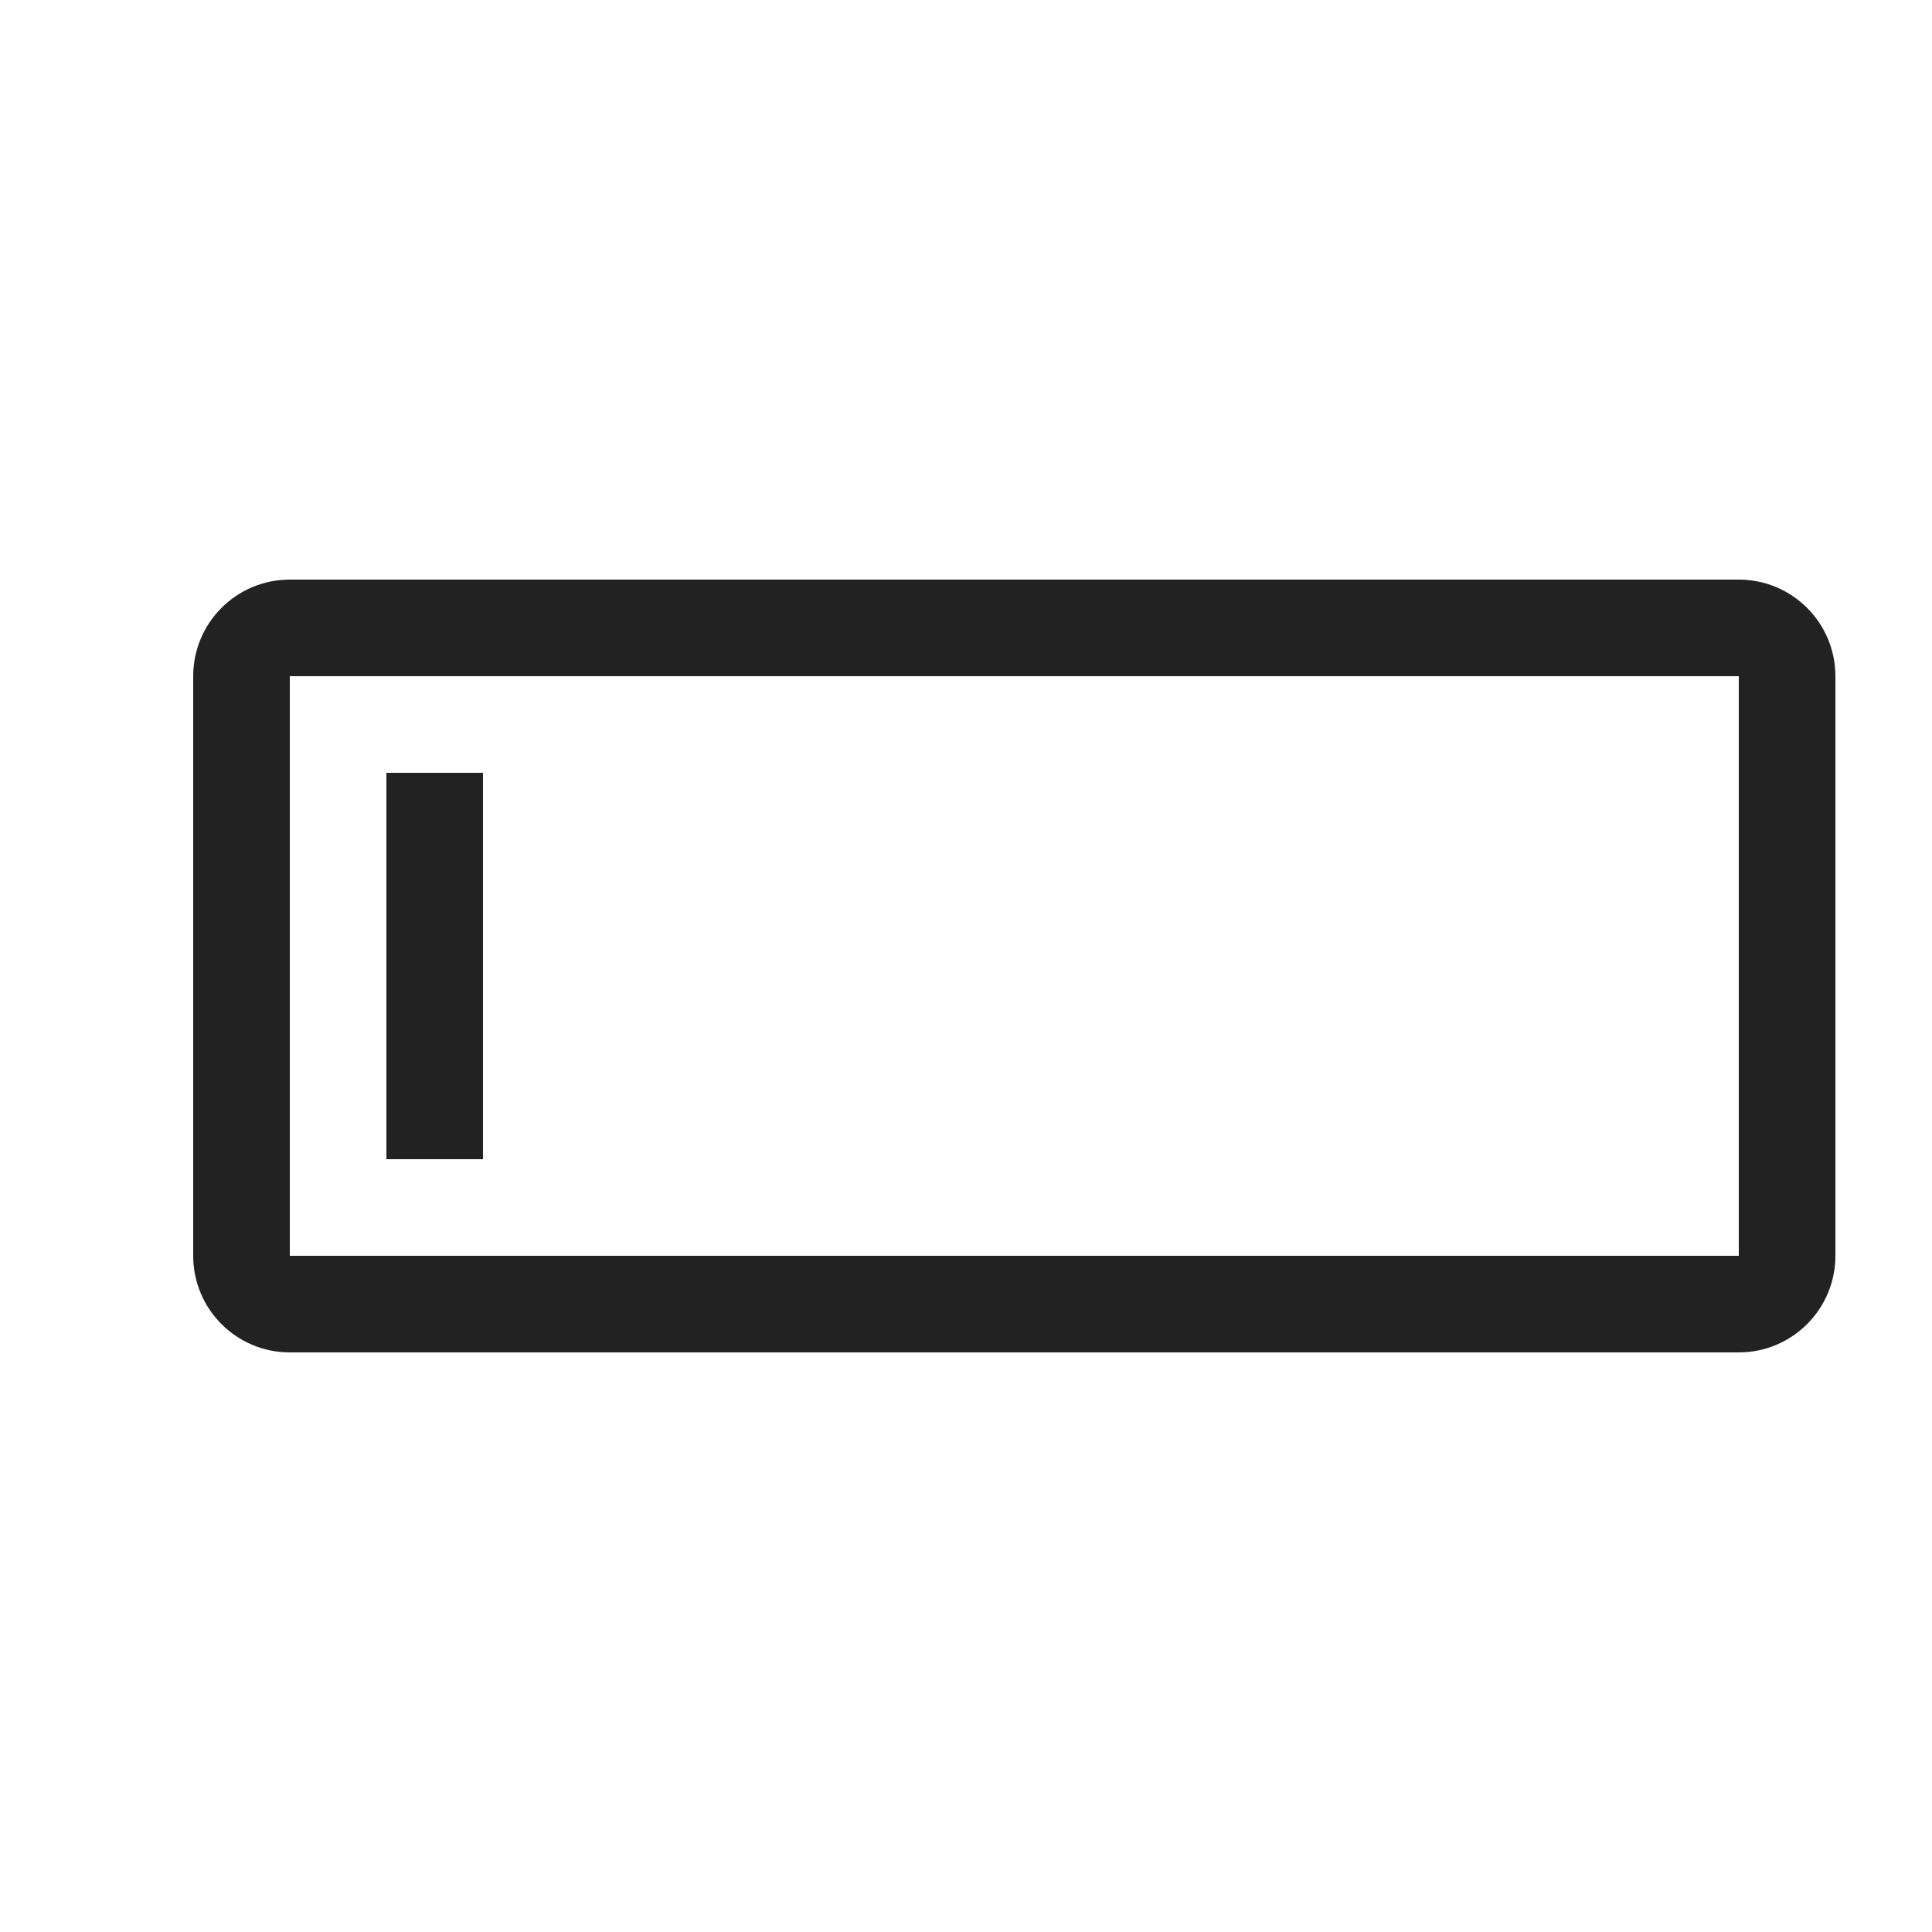
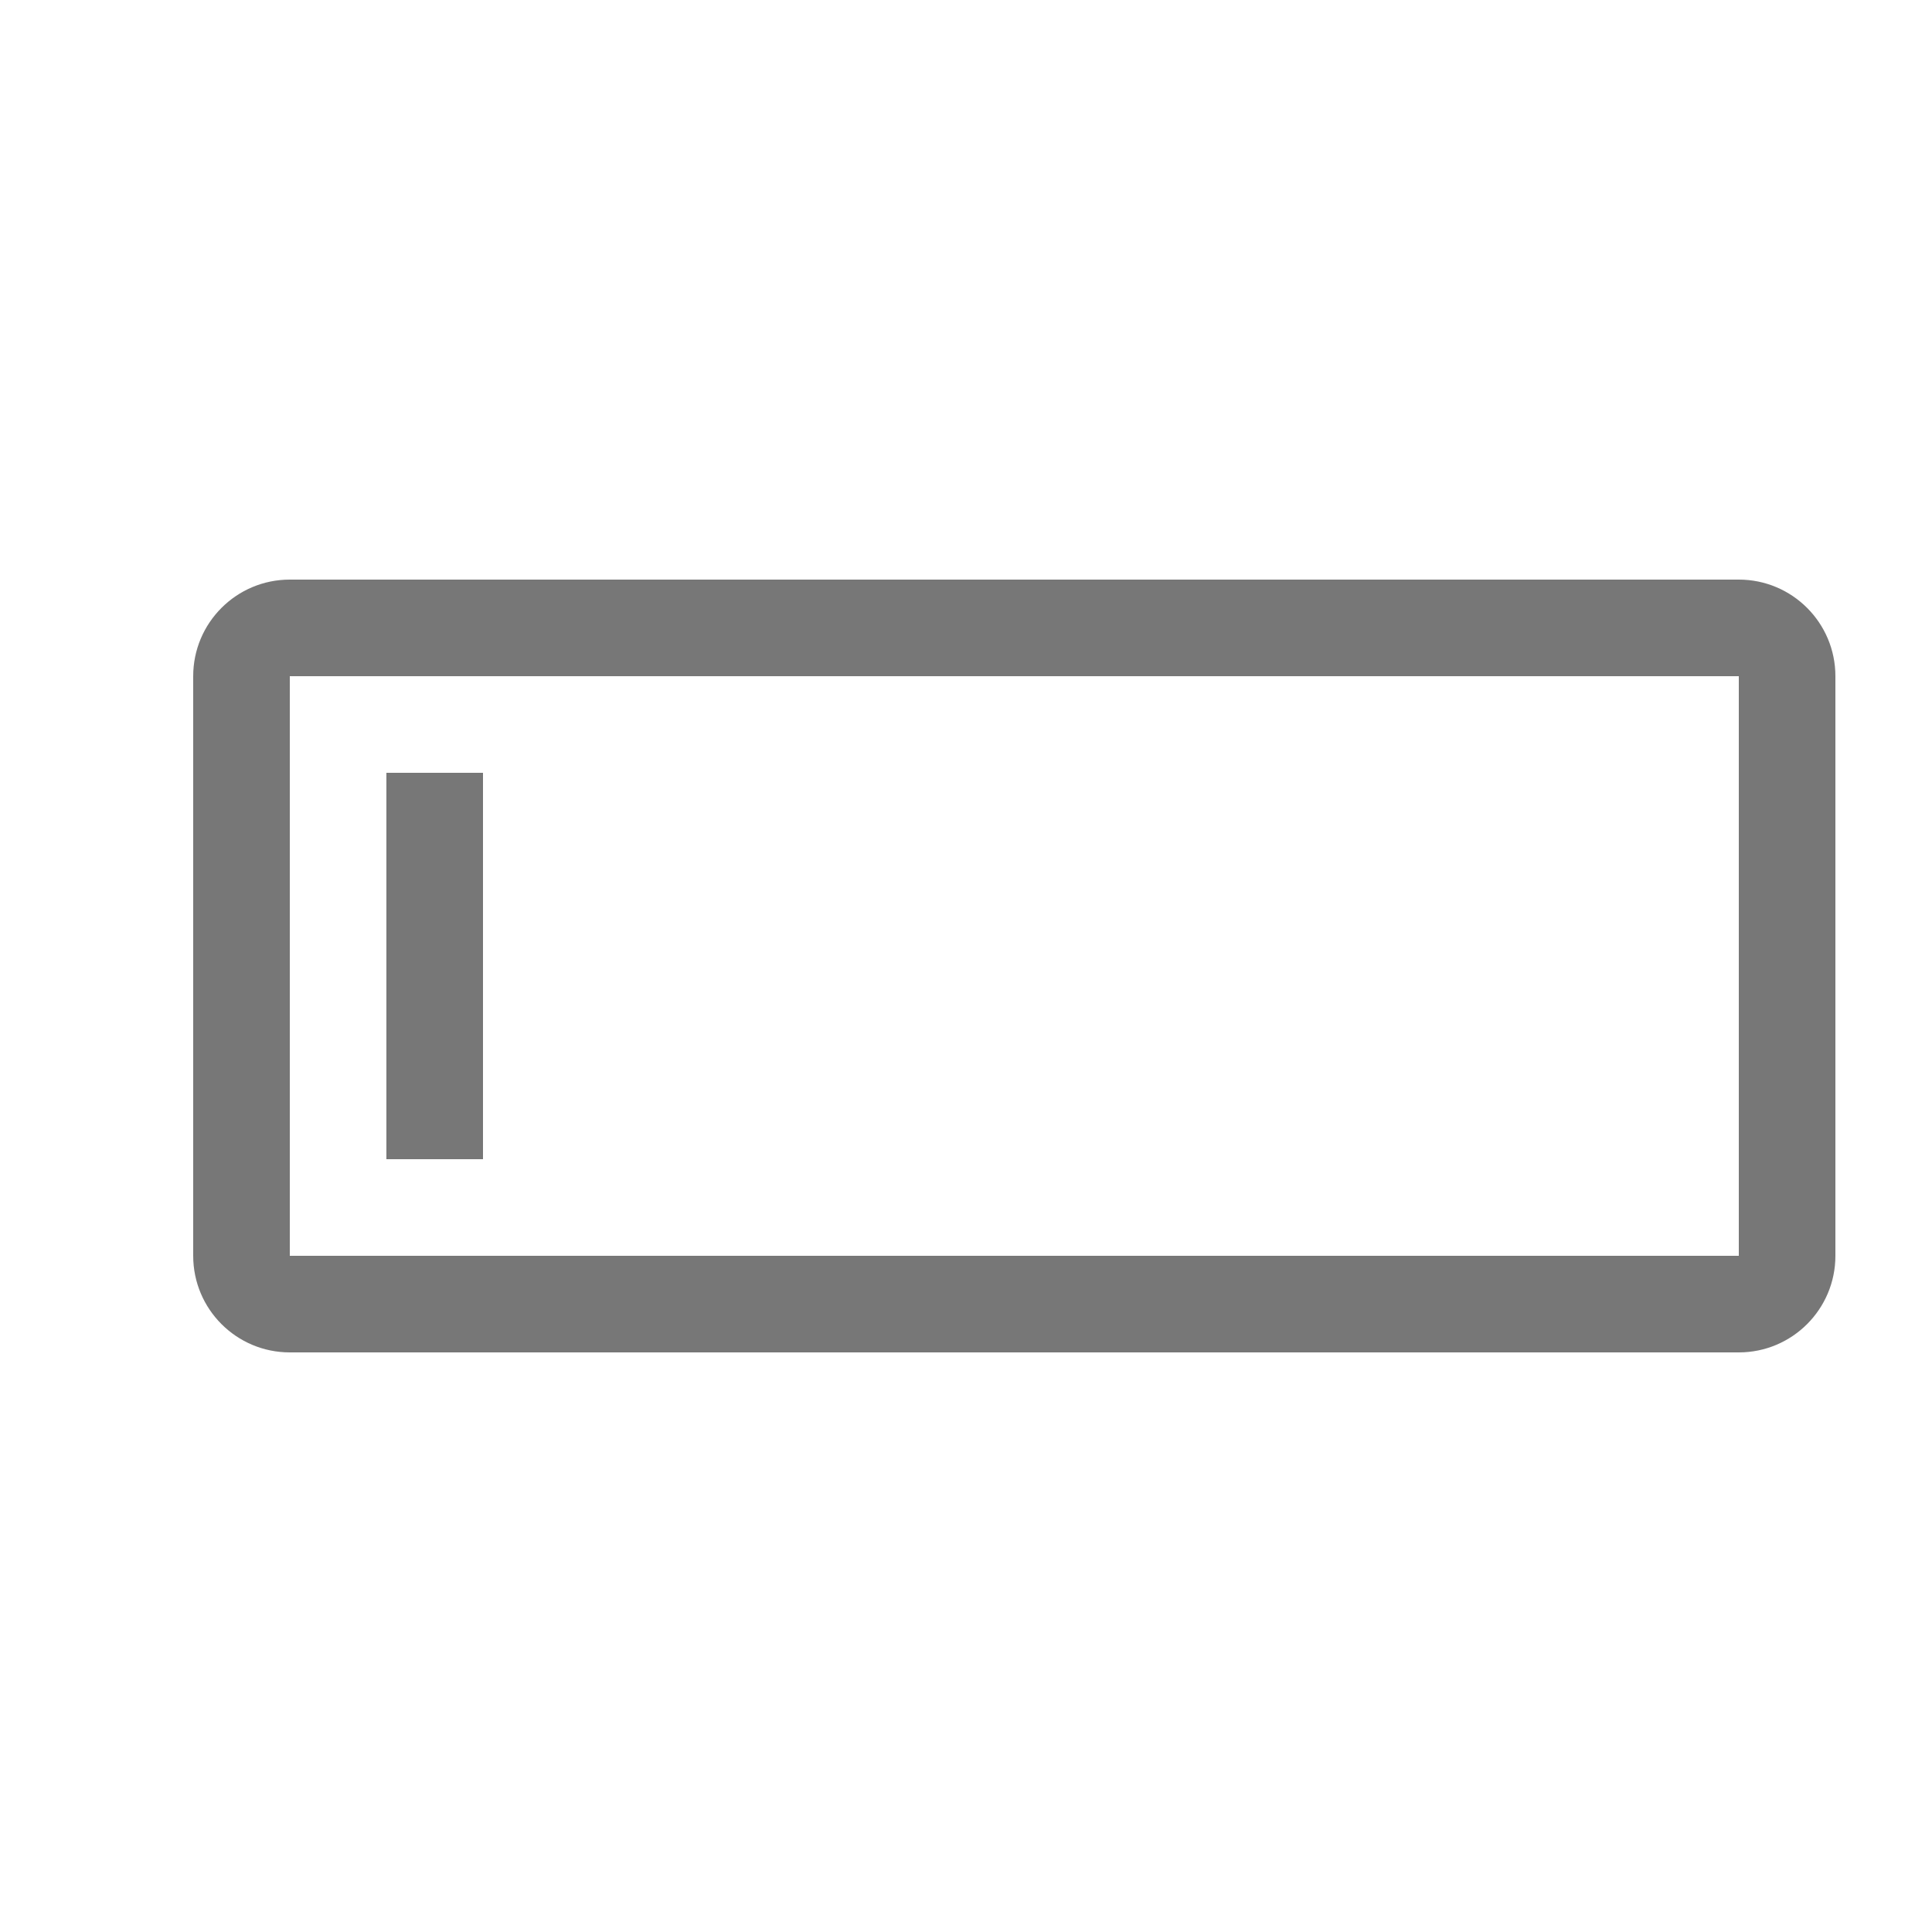
<svg xmlns="http://www.w3.org/2000/svg" width="20" height="20" viewBox="0 0 20 20">
-   <path fill="#222" d="M18,7v6H3V7H18m0-1H3A1,1,0,0,0,2,7v6a1,1,0,0,0,1,1H18a1,1,0,0,0,1-1V7a1,1,0,0,0-1-1ZM5,8H4v4H5Z" />
+   <path fill="#777" d="M18,7v6H3V7H18m0-1H3A1,1,0,0,0,2,7v6a1,1,0,0,0,1,1H18a1,1,0,0,0,1-1V7a1,1,0,0,0-1-1ZM5,8H4v4H5Z" />
</svg>
